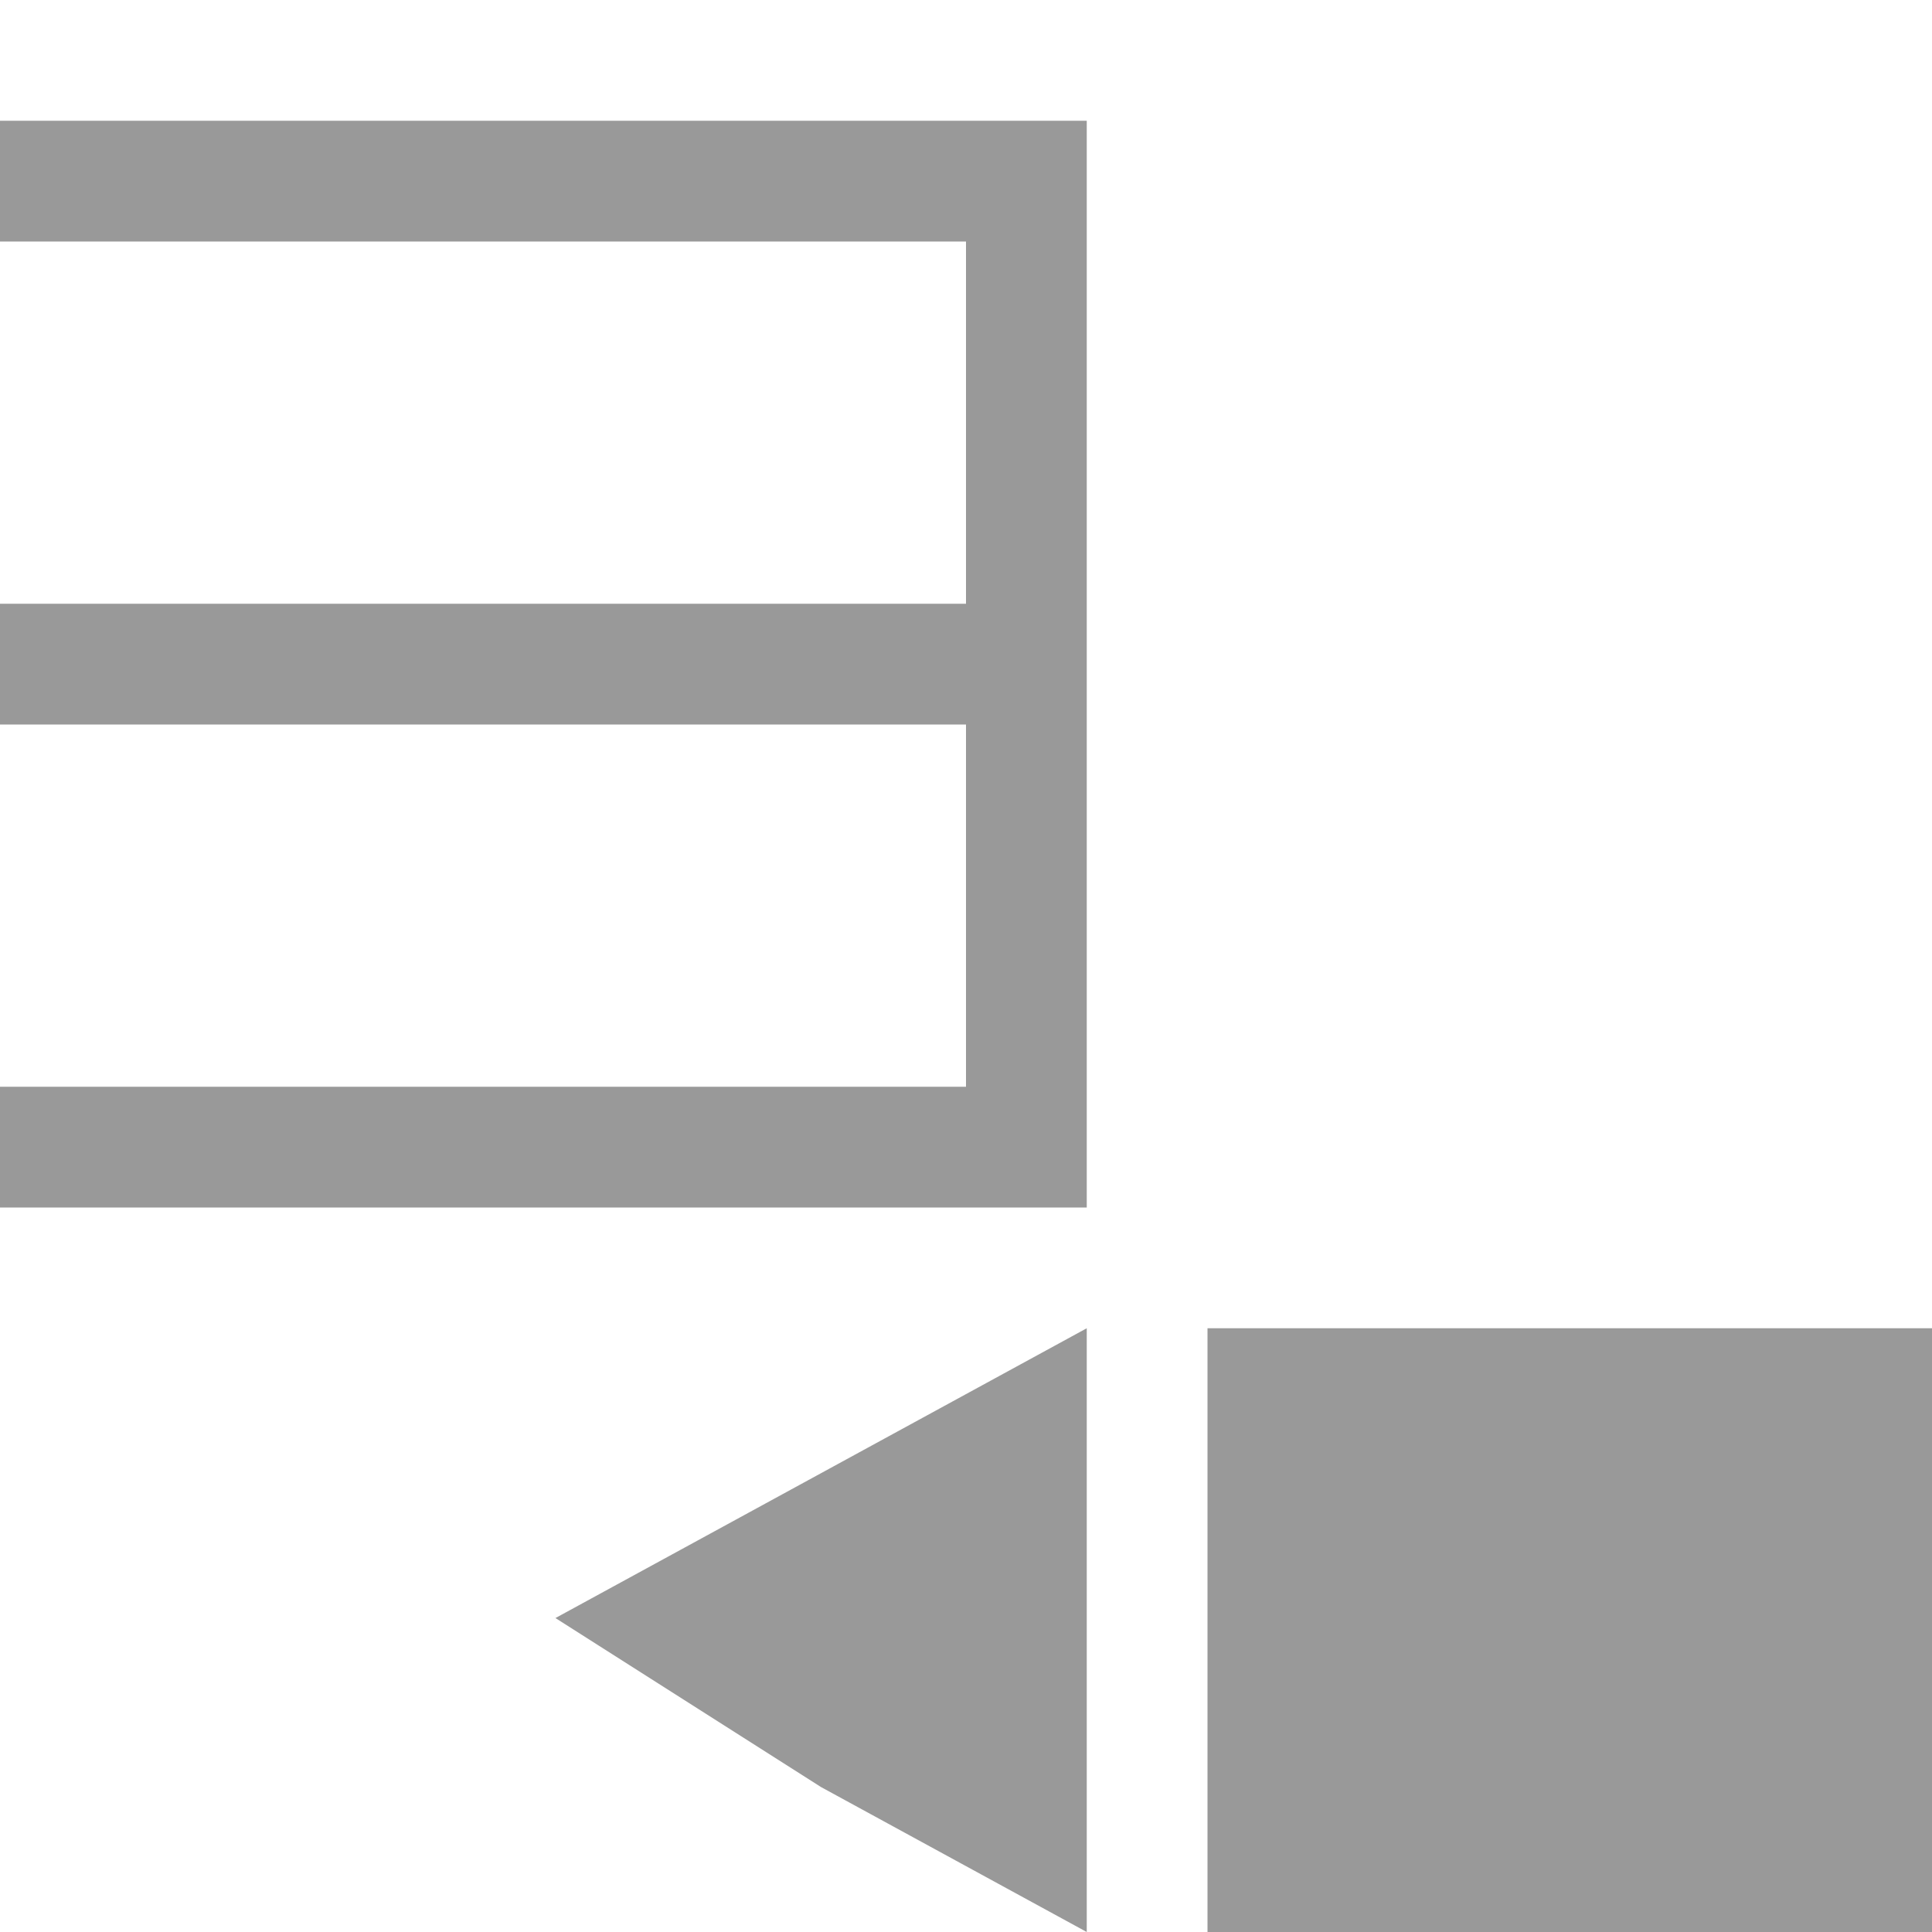
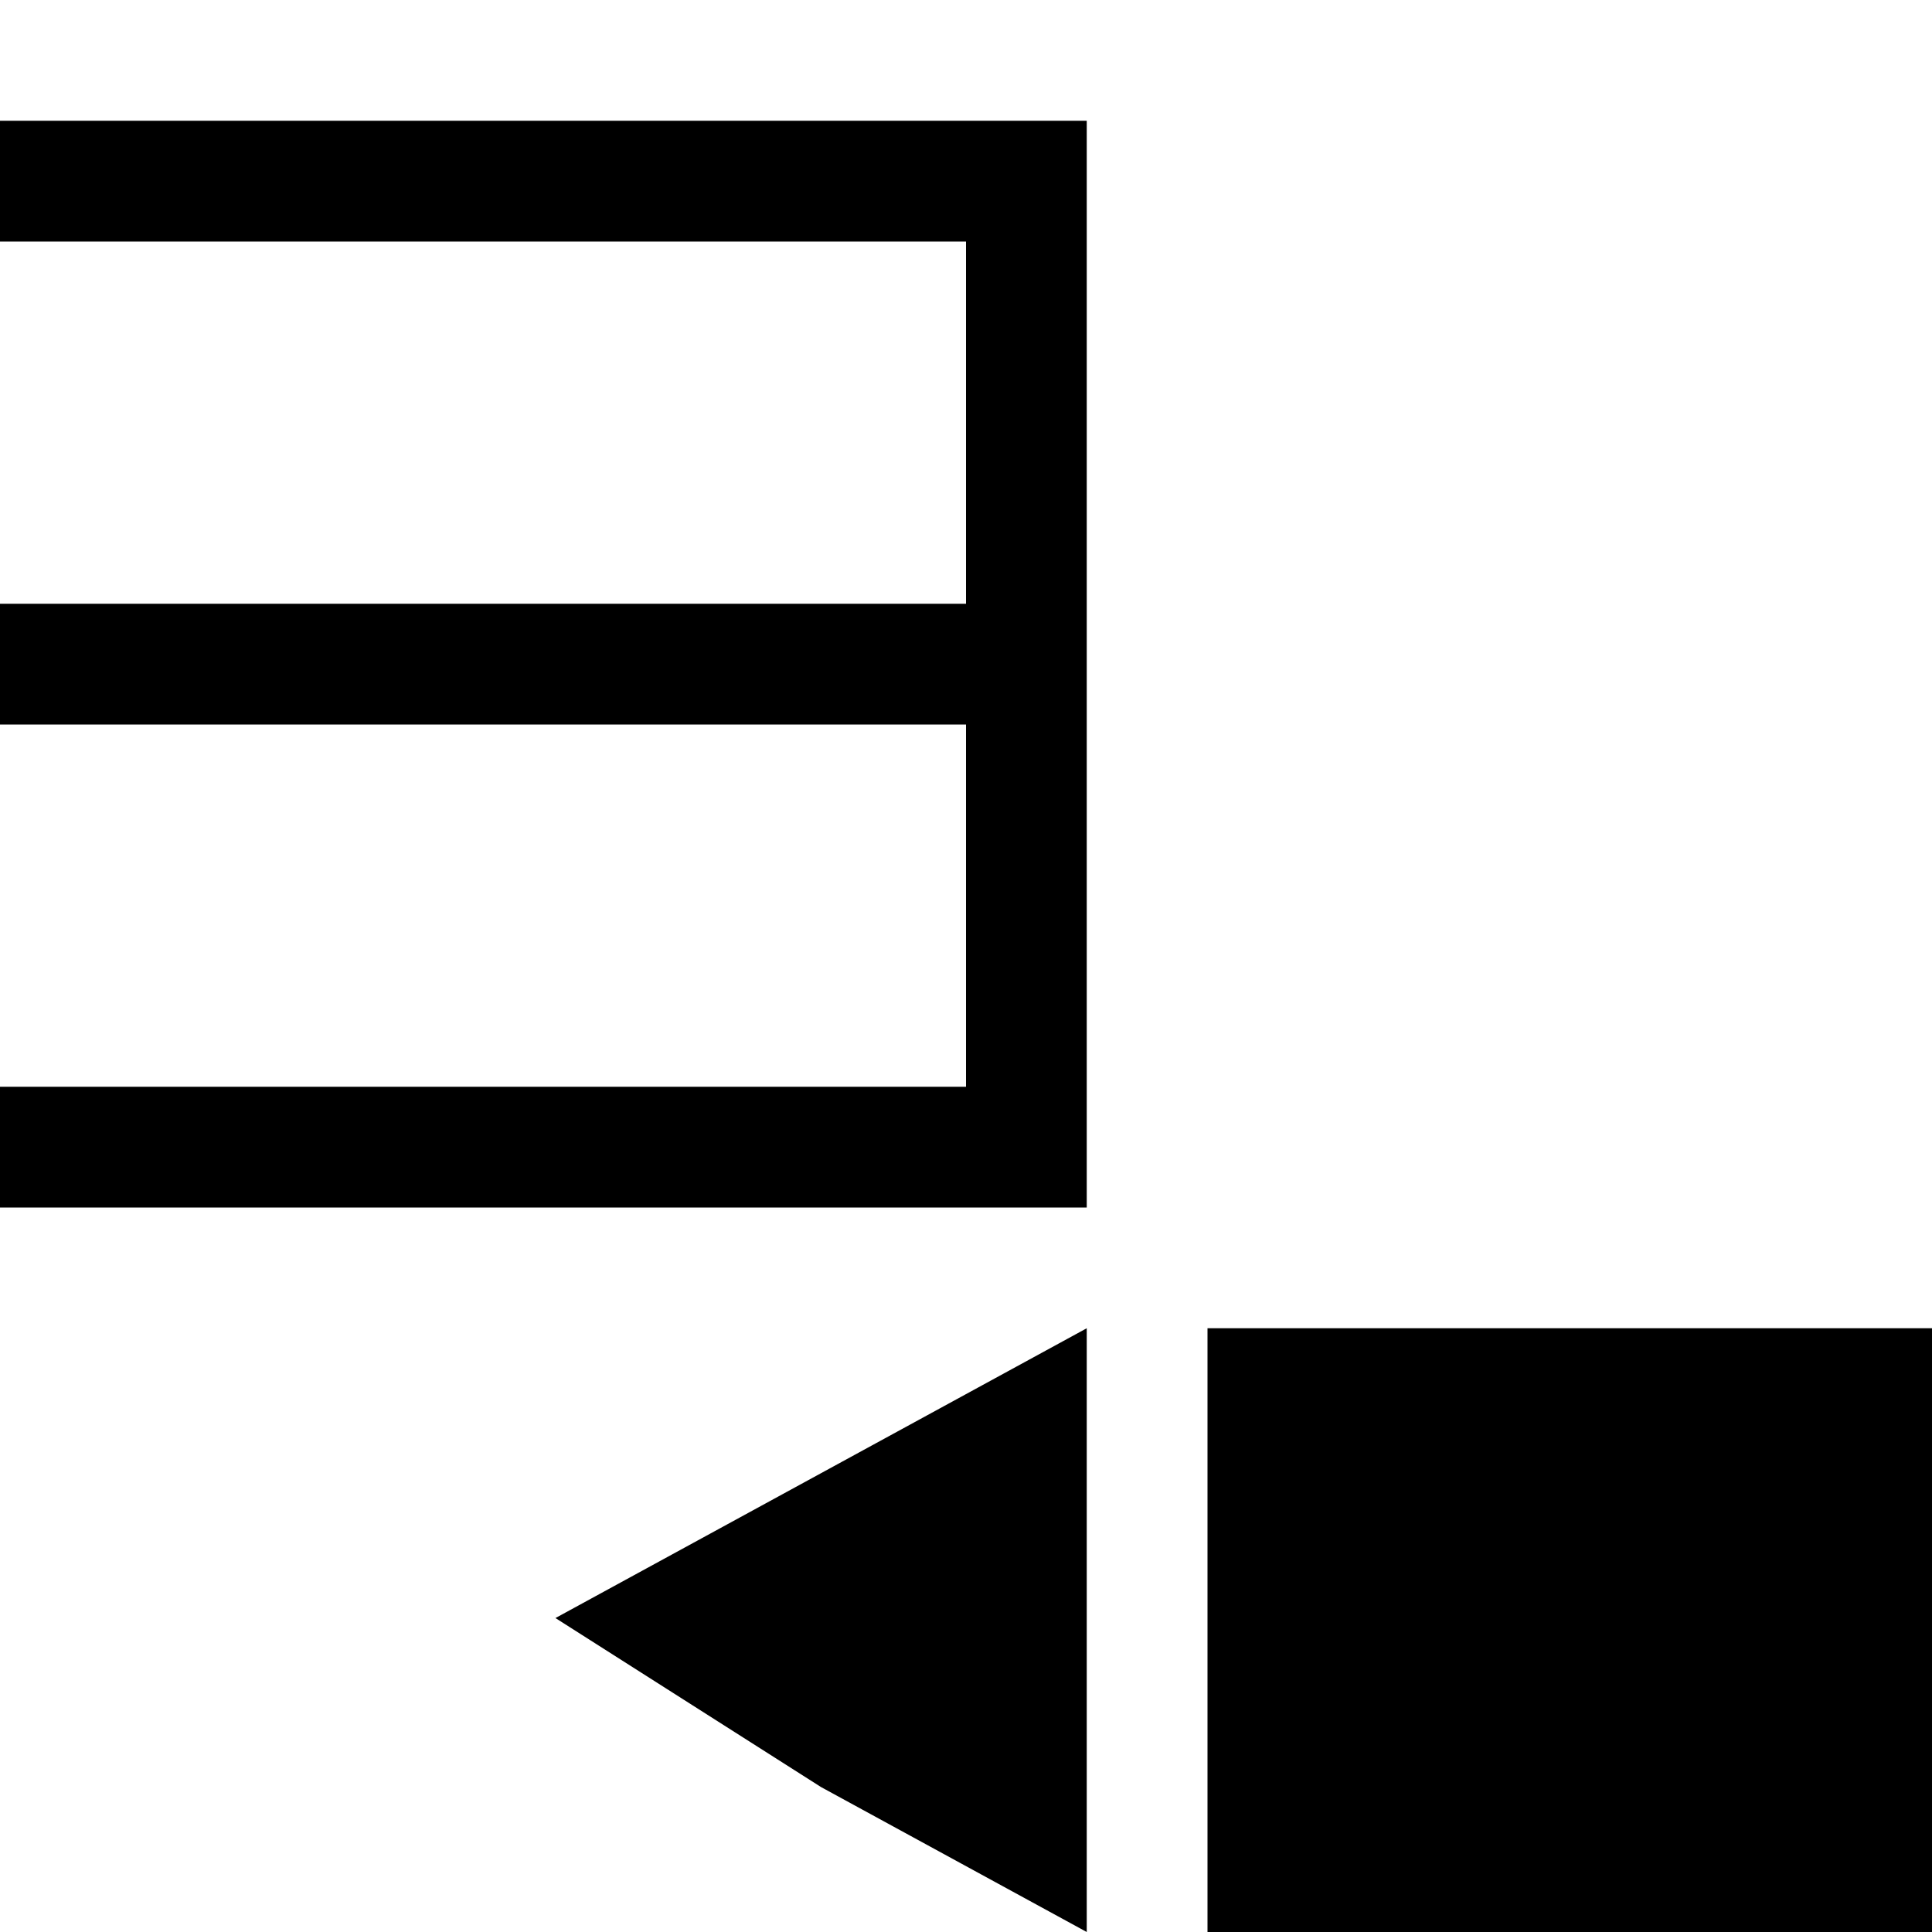
<svg xmlns="http://www.w3.org/2000/svg" width="16" height="16" viewBox="0 -1 16 16" preserveAspectRatio="xMinYMid meet" overflow="visible" enable-background="new 0 -1 16 16">
-   <path d="M16 10v5h-6v-5h6zm-9.2 3.8l2.2 1.2v-5l-2.2 1.2-2.2 1.2 2.2 1.4zm-6.8-13.8v1h8v3h-8v1h8v3h-8v1h9v-9h-9z" fill="#999" />
+   <path d="M16 10v5h-6v-5h6zm-9.2 3.8l2.2 1.2v-5l-2.2 1.2-2.2 1.2 2.2 1.4zm-6.8-13.8v1h8v3h-8v1h8v3h-8v1h9v-9h-9z" />
</svg>
